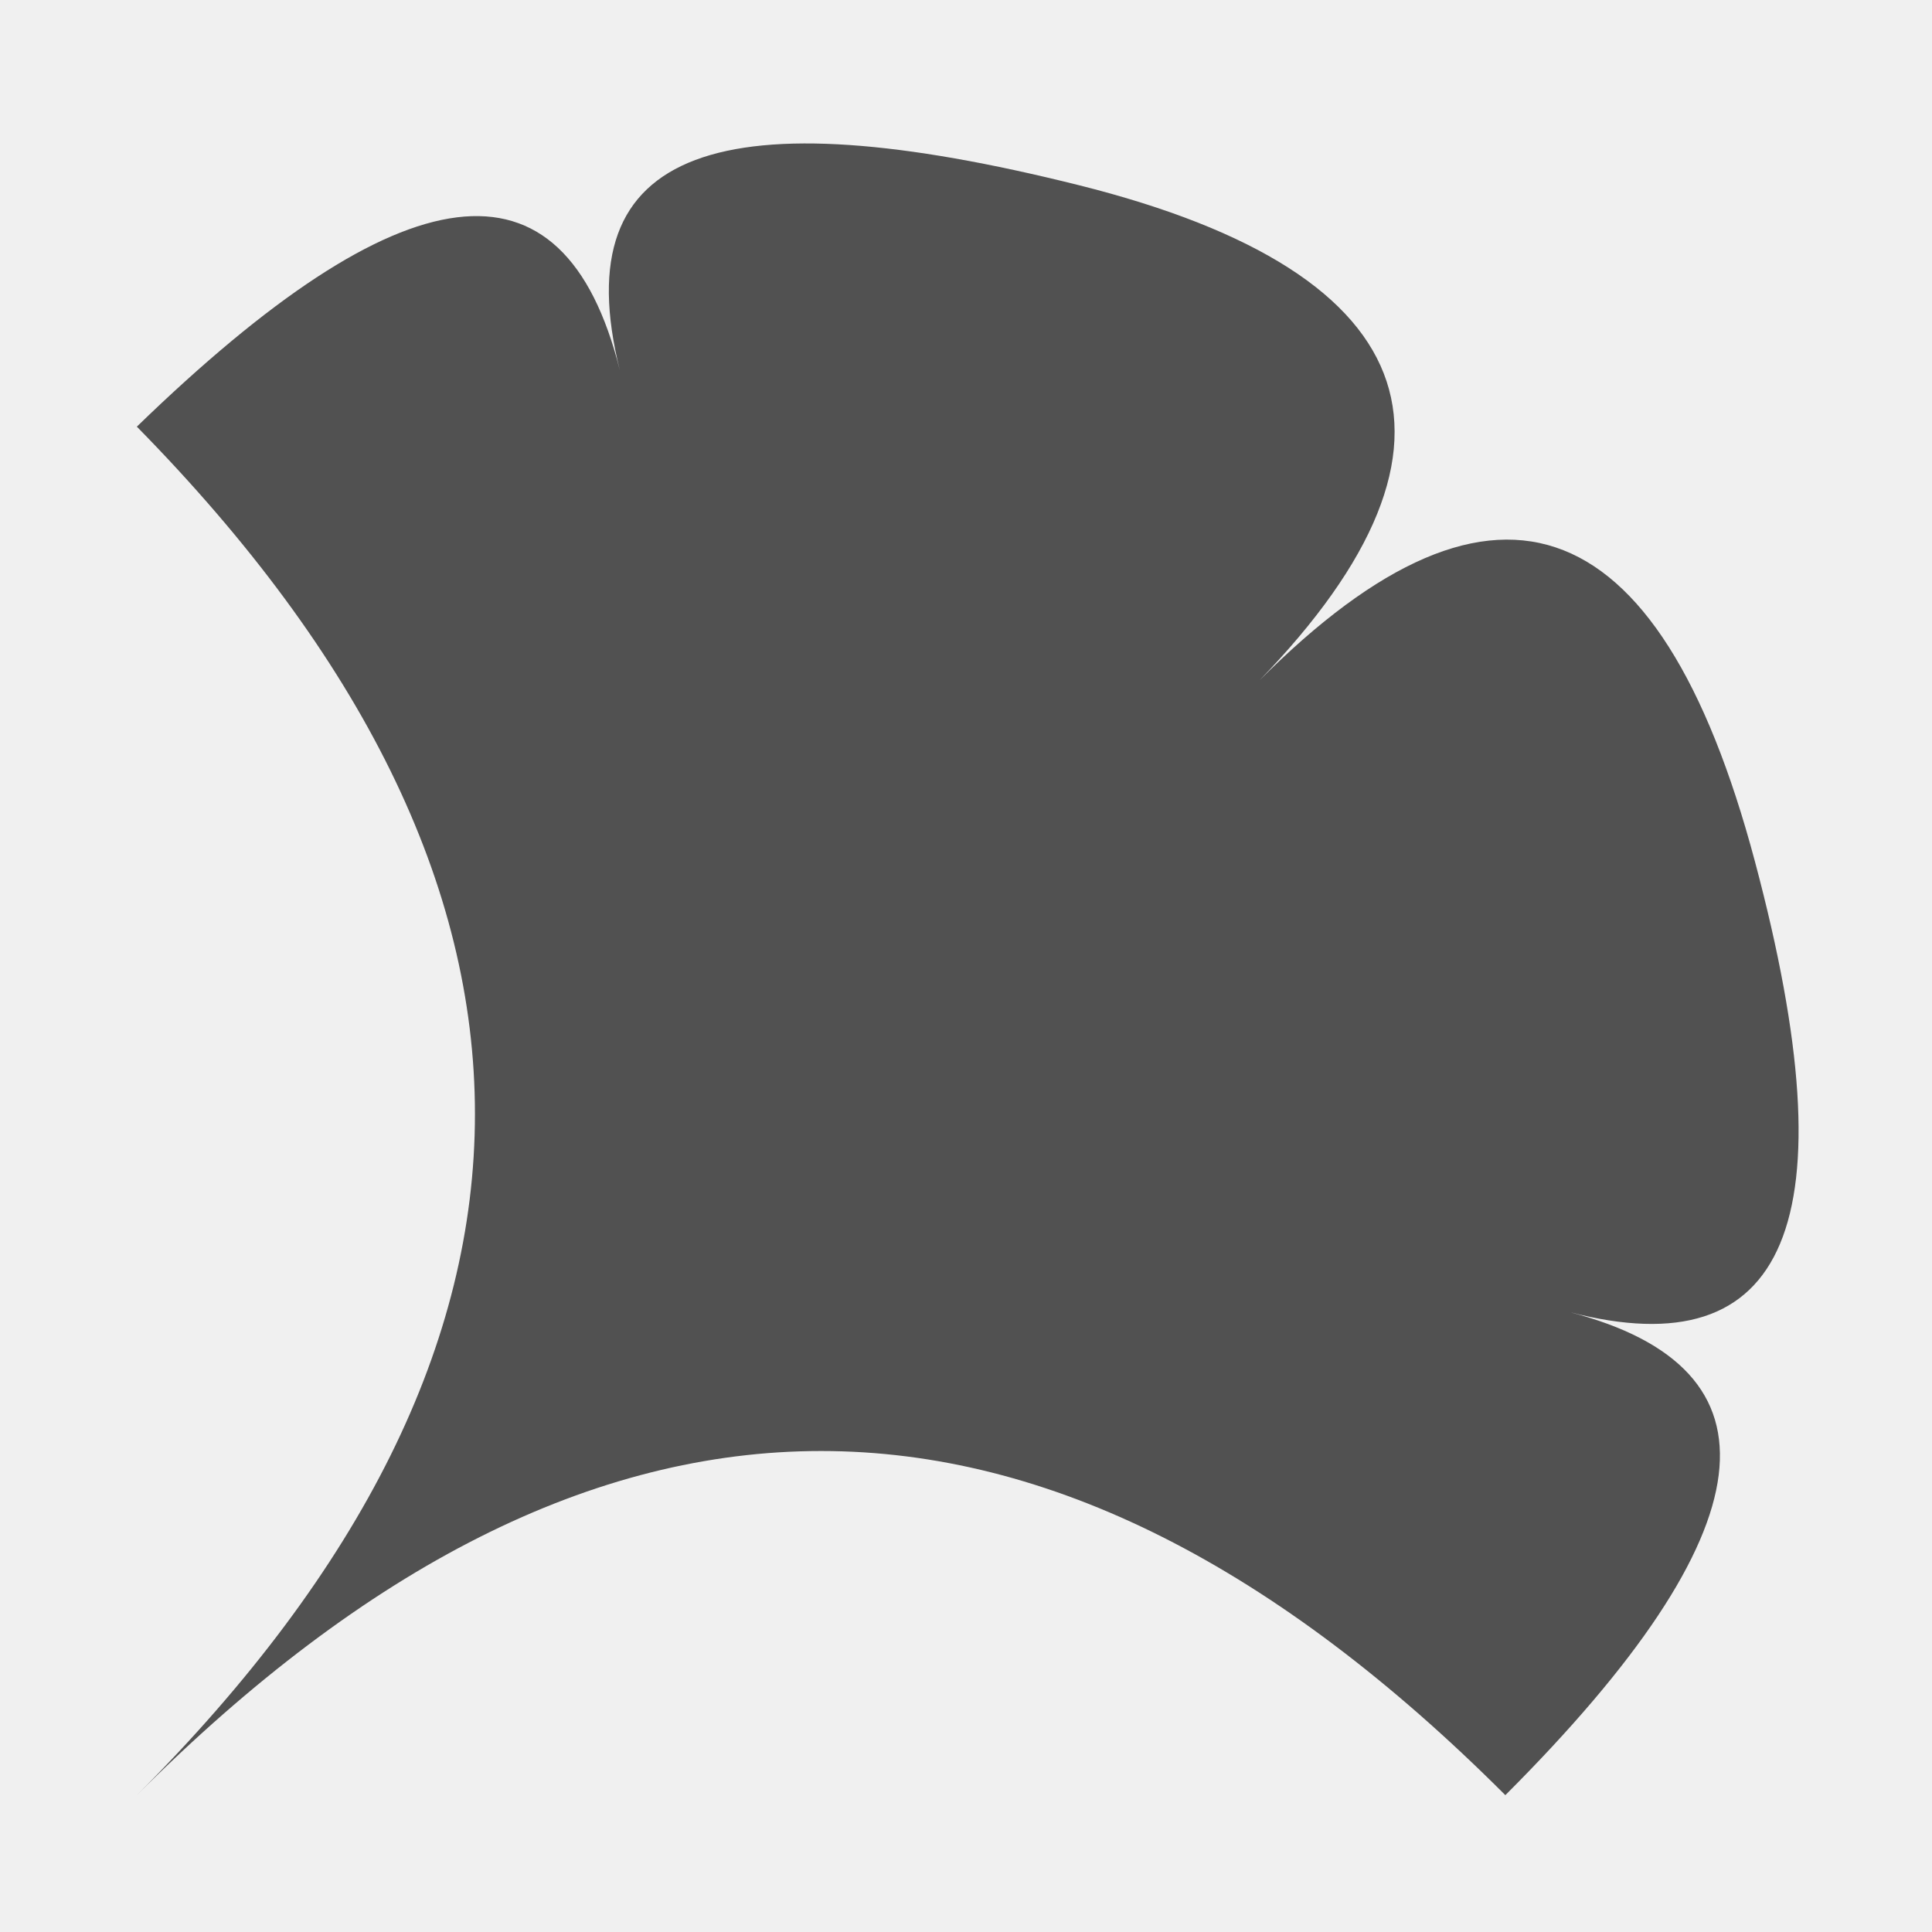
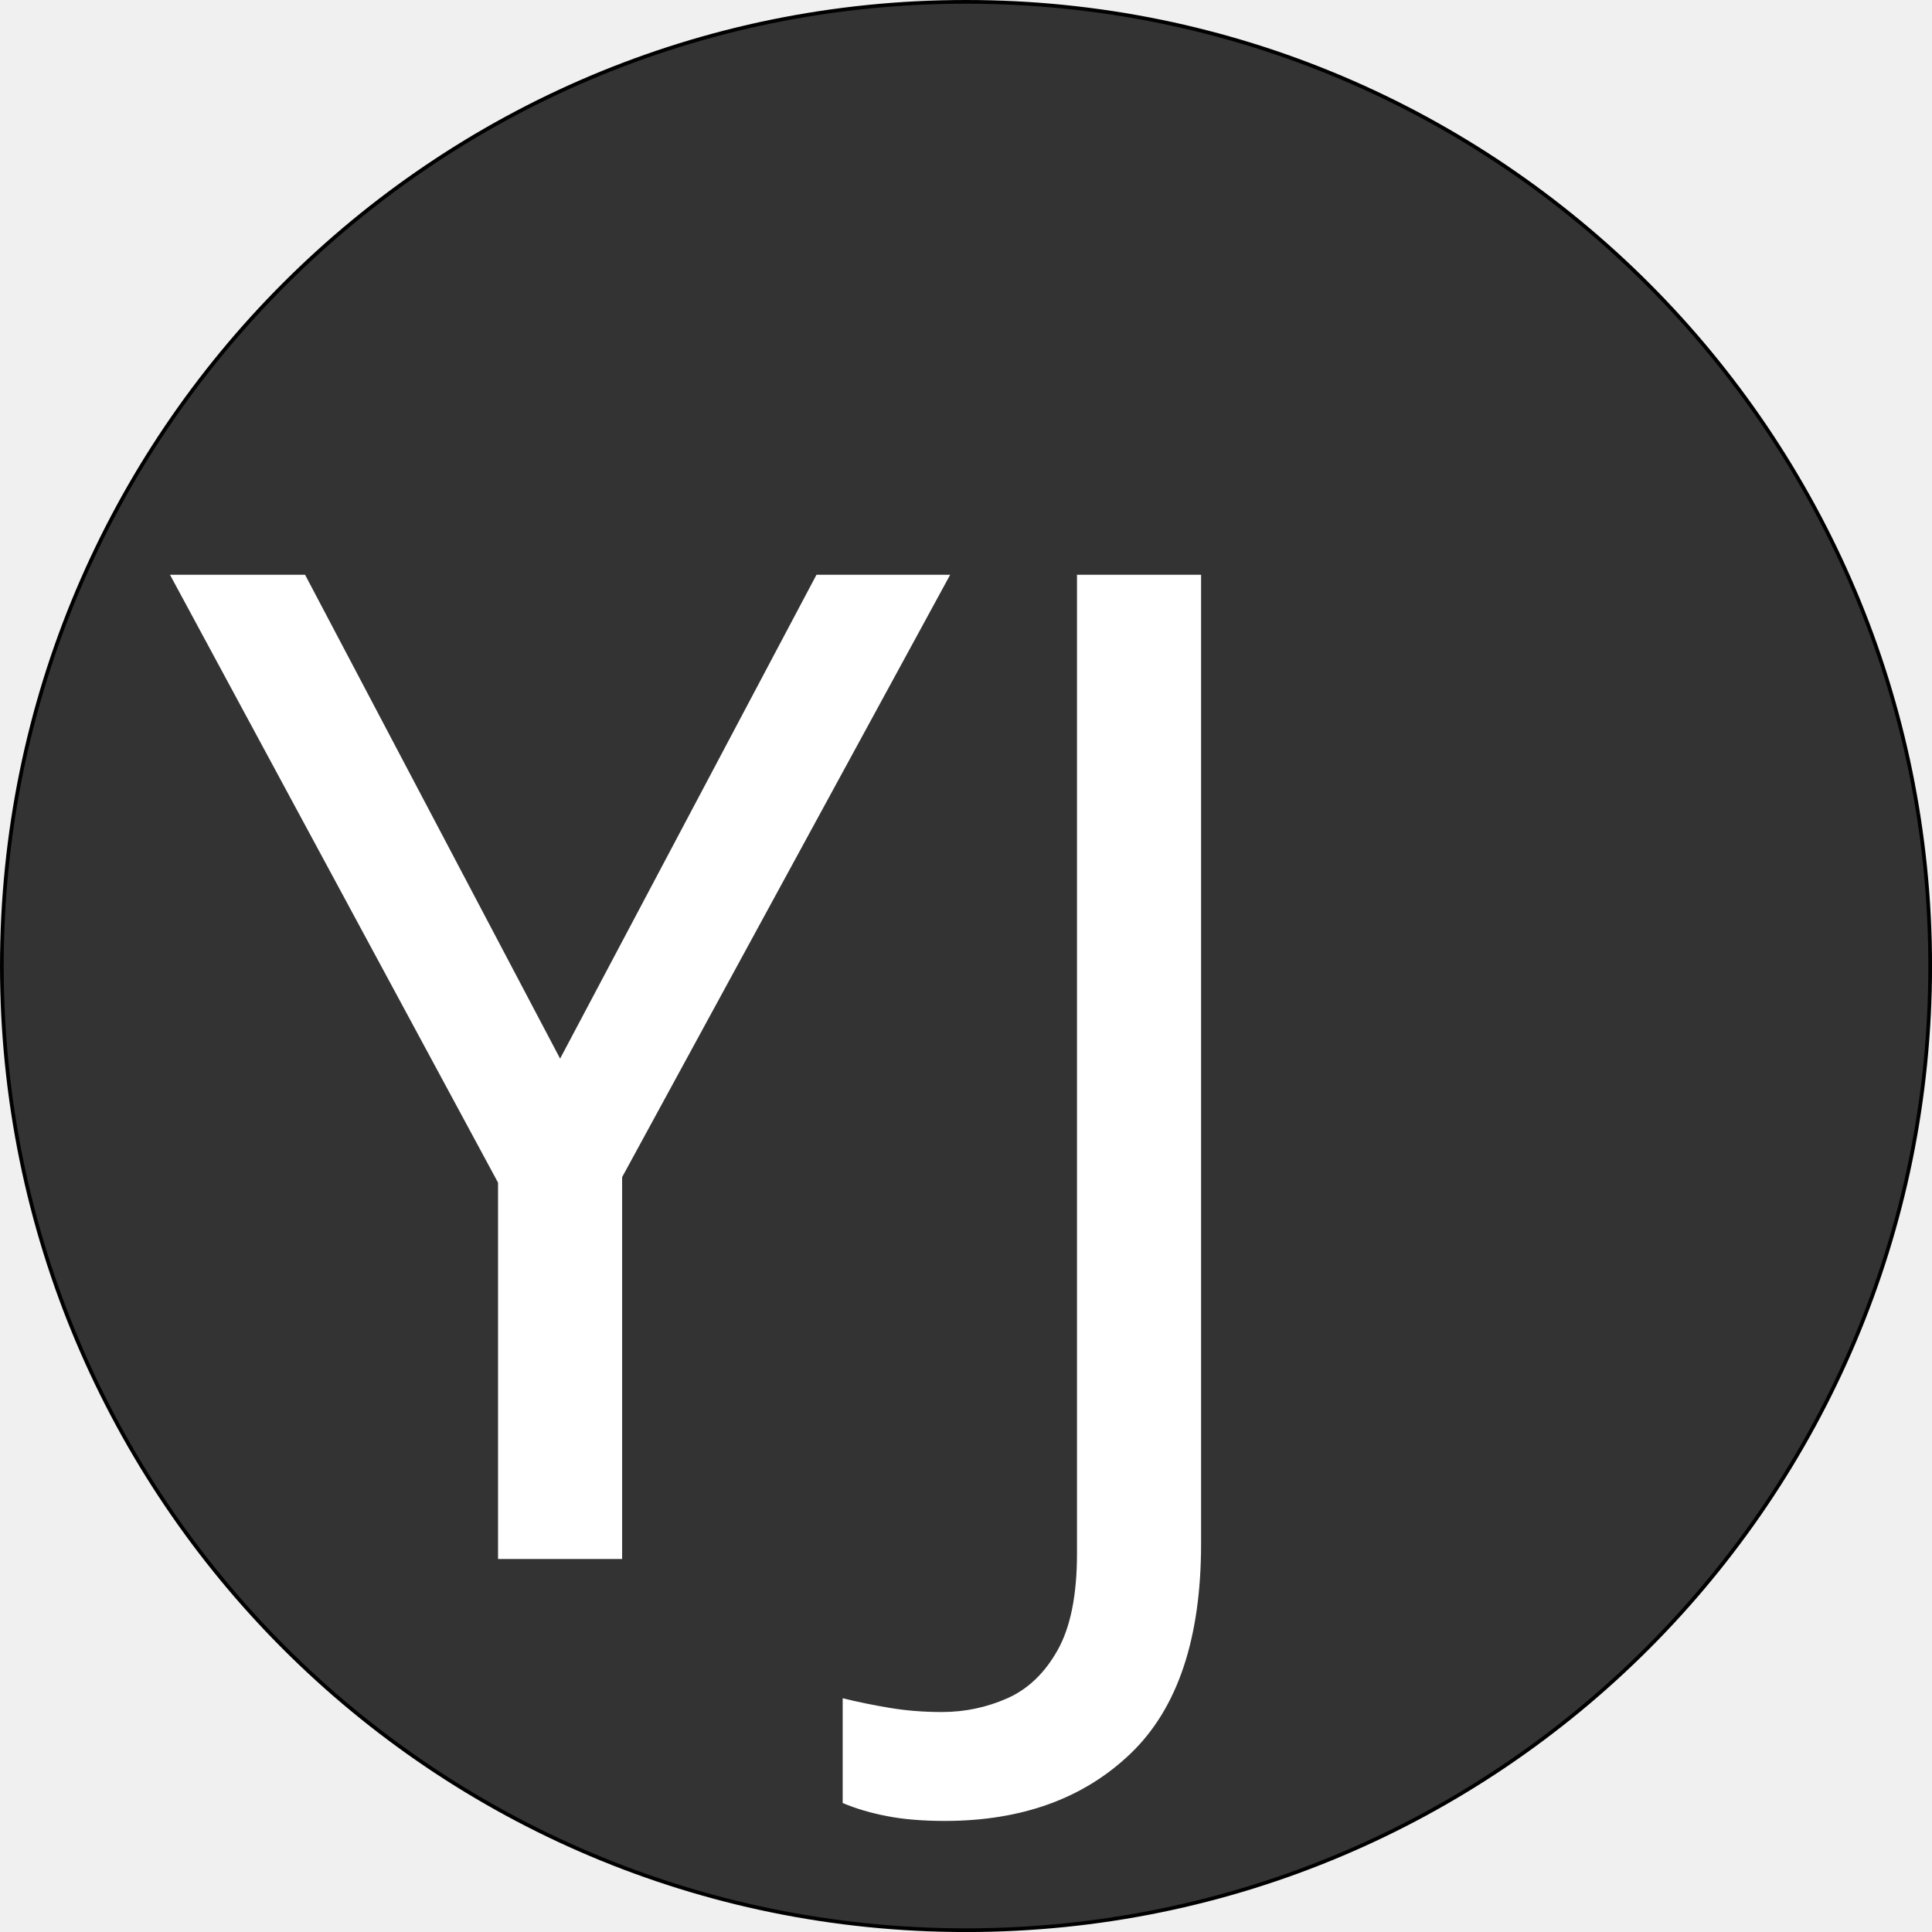
- <svg xmlns="http://www.w3.org/2000/svg" version="1.1" x="0px" y="0px" width="24px" height="24px" viewBox="0 0 24 24">
-   <style type="text/css">
- 	.st0{fill:#515151;}
- </style>
-   <path class="st0" d="M1.7,22.3c5.7-5.7,11.3-5.7,17,0c3.3-3.3,3.5-5.3,0.8-6c2.7,0.7,3.5-1.1,2.3-5.6s-3.3-5.2-6.3-2.1  c3-3,2.3-5.2-2.1-6.3S7,1.8,7.7,4.6C7,1.8,5,2.1,1.7,5.3C7.3,11,7.3,16.7,1.7,22.3" />
+ <svg xmlns="http://www.w3.org/2000/svg" id="图层_1" data-name="图层 1" viewBox="0 0 521.37 521.37">
+   <defs>
+     <style>.cls-1{fill:#333;stroke:#000;stroke-miterlimit:10;}.cls-2{font-size:372px;fill:#fff;font-family:Algerian, Algerian;}</style>
+   </defs>
+   <circle class="cls-1" cx="260.69" cy="260.69" r="260.19" />
+   <text class="cls-2" transform="translate(45.87 420.71)">YJ</text>
</svg>
